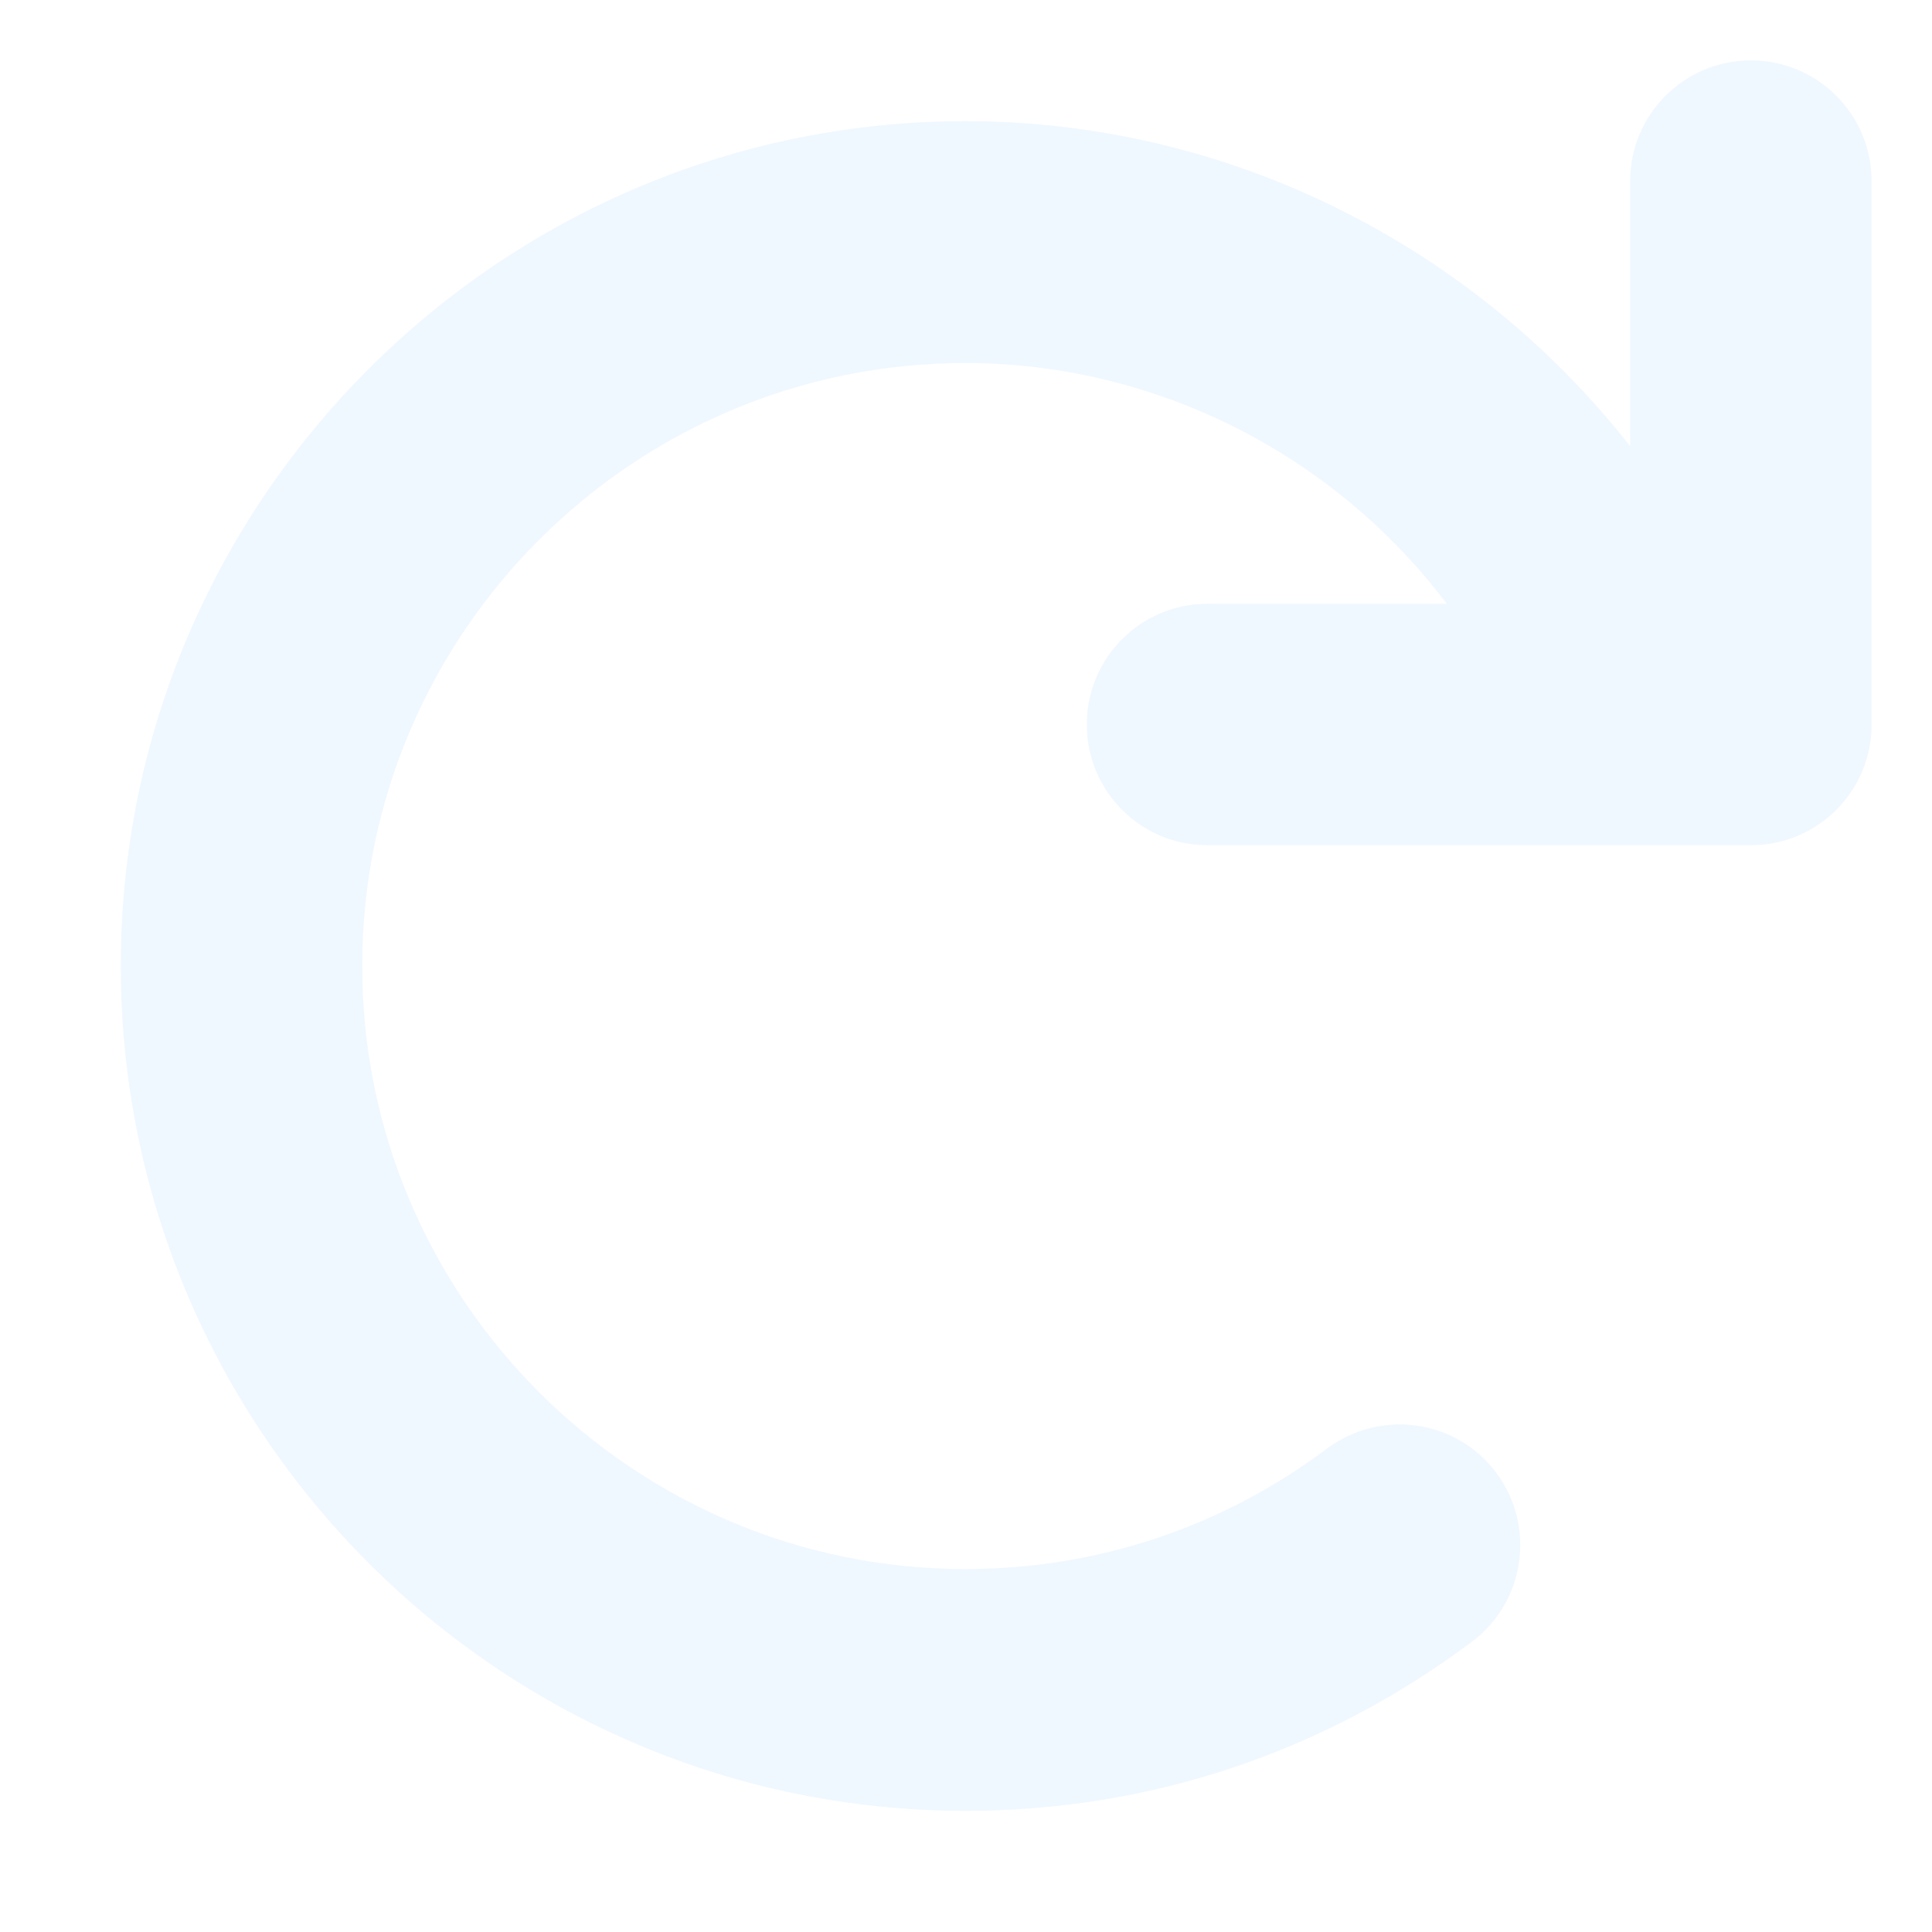
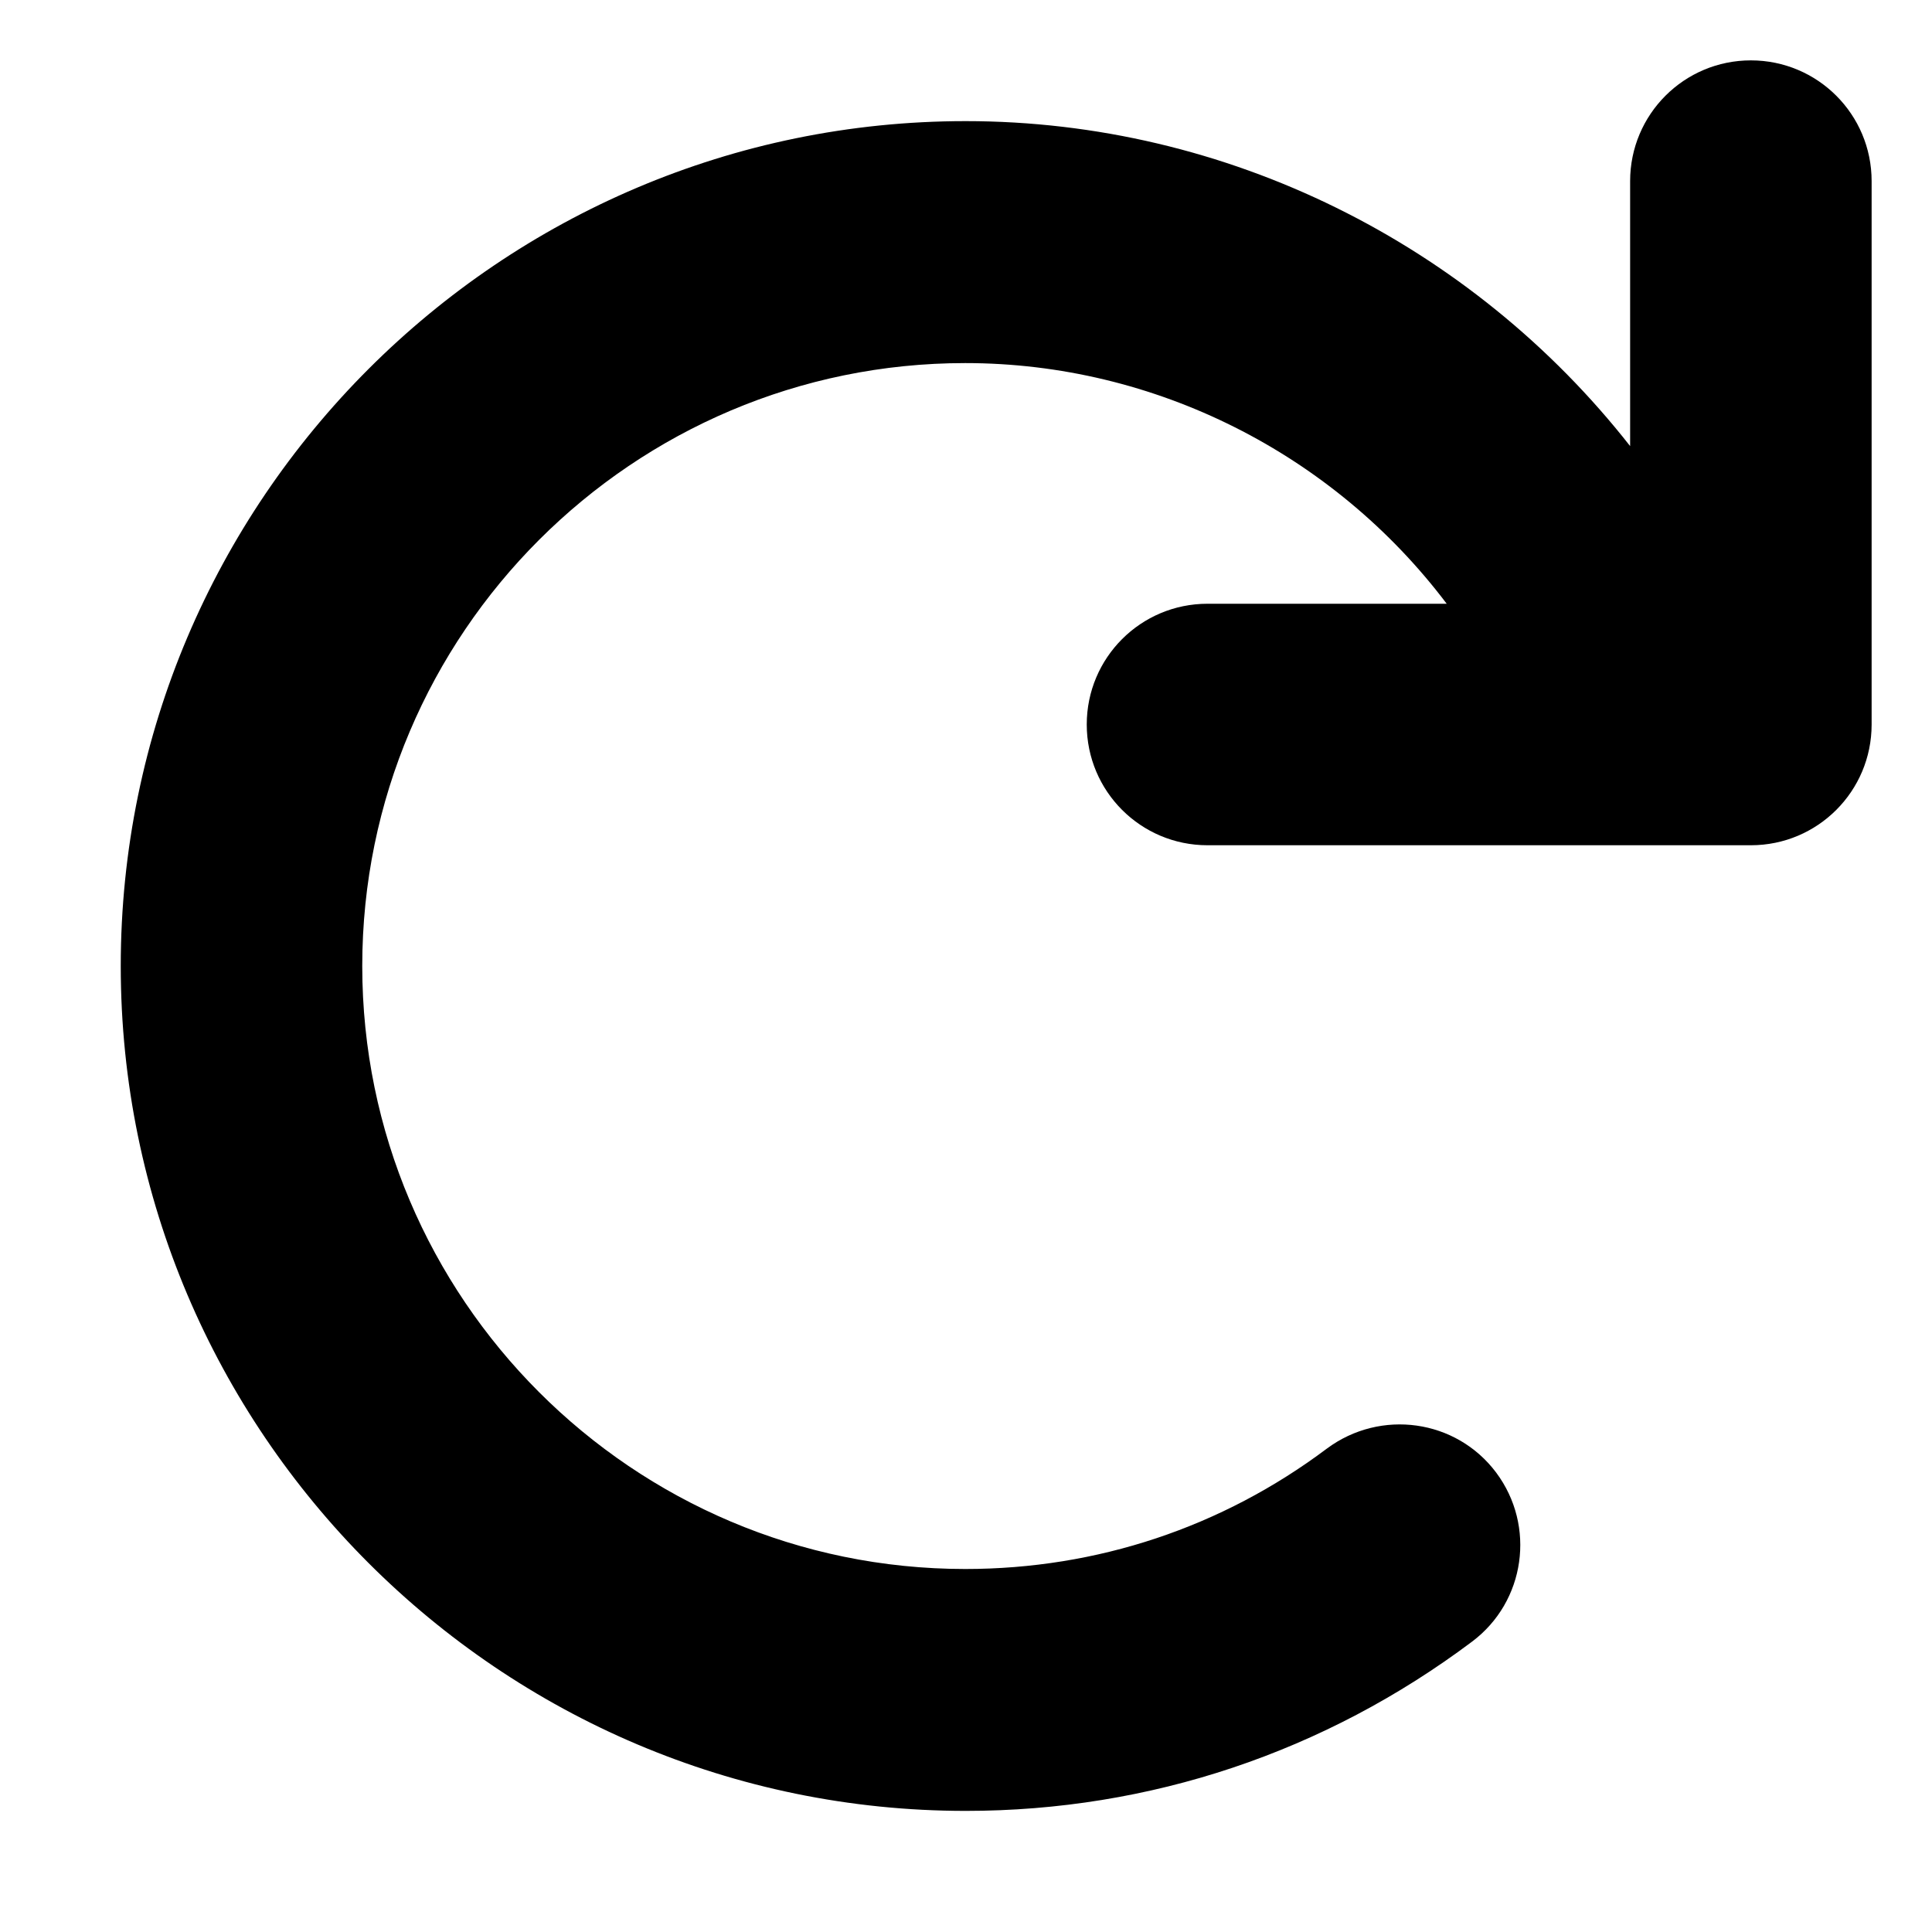
- <svg xmlns="http://www.w3.org/2000/svg" viewBox="0 0 512 512" fill=" #f0f8ff">
+ <svg xmlns="http://www.w3.org/2000/svg" viewBox="0 0 512 512" fill=" #000">
  <path d="M496 48V192c0 17.69-14.31 32-32 32H320c-17.69 0-32-14.31-32-32s14.31-32 32-32h63.39c-29.97-39.7-77.25-63.78-127.6-63.78C167.7 96.22 96 167.9 96 256s71.69 159.8 159.8 159.8c34.88 0 68.03-11.03 95.88-31.94c14.22-10.53 34.22-7.75 44.81 6.375c10.59 14.16 7.75 34.22-6.375 44.81c-39.03 29.28-85.36 44.86-134.2 44.86C132.5 479.9 32 379.4 32 256s100.5-223.9 223.9-223.9c69.15 0 134 32.47 176.1 86.12V48c0-17.69 14.31-32 32-32S496 30.31 496 48z" />
</svg>
